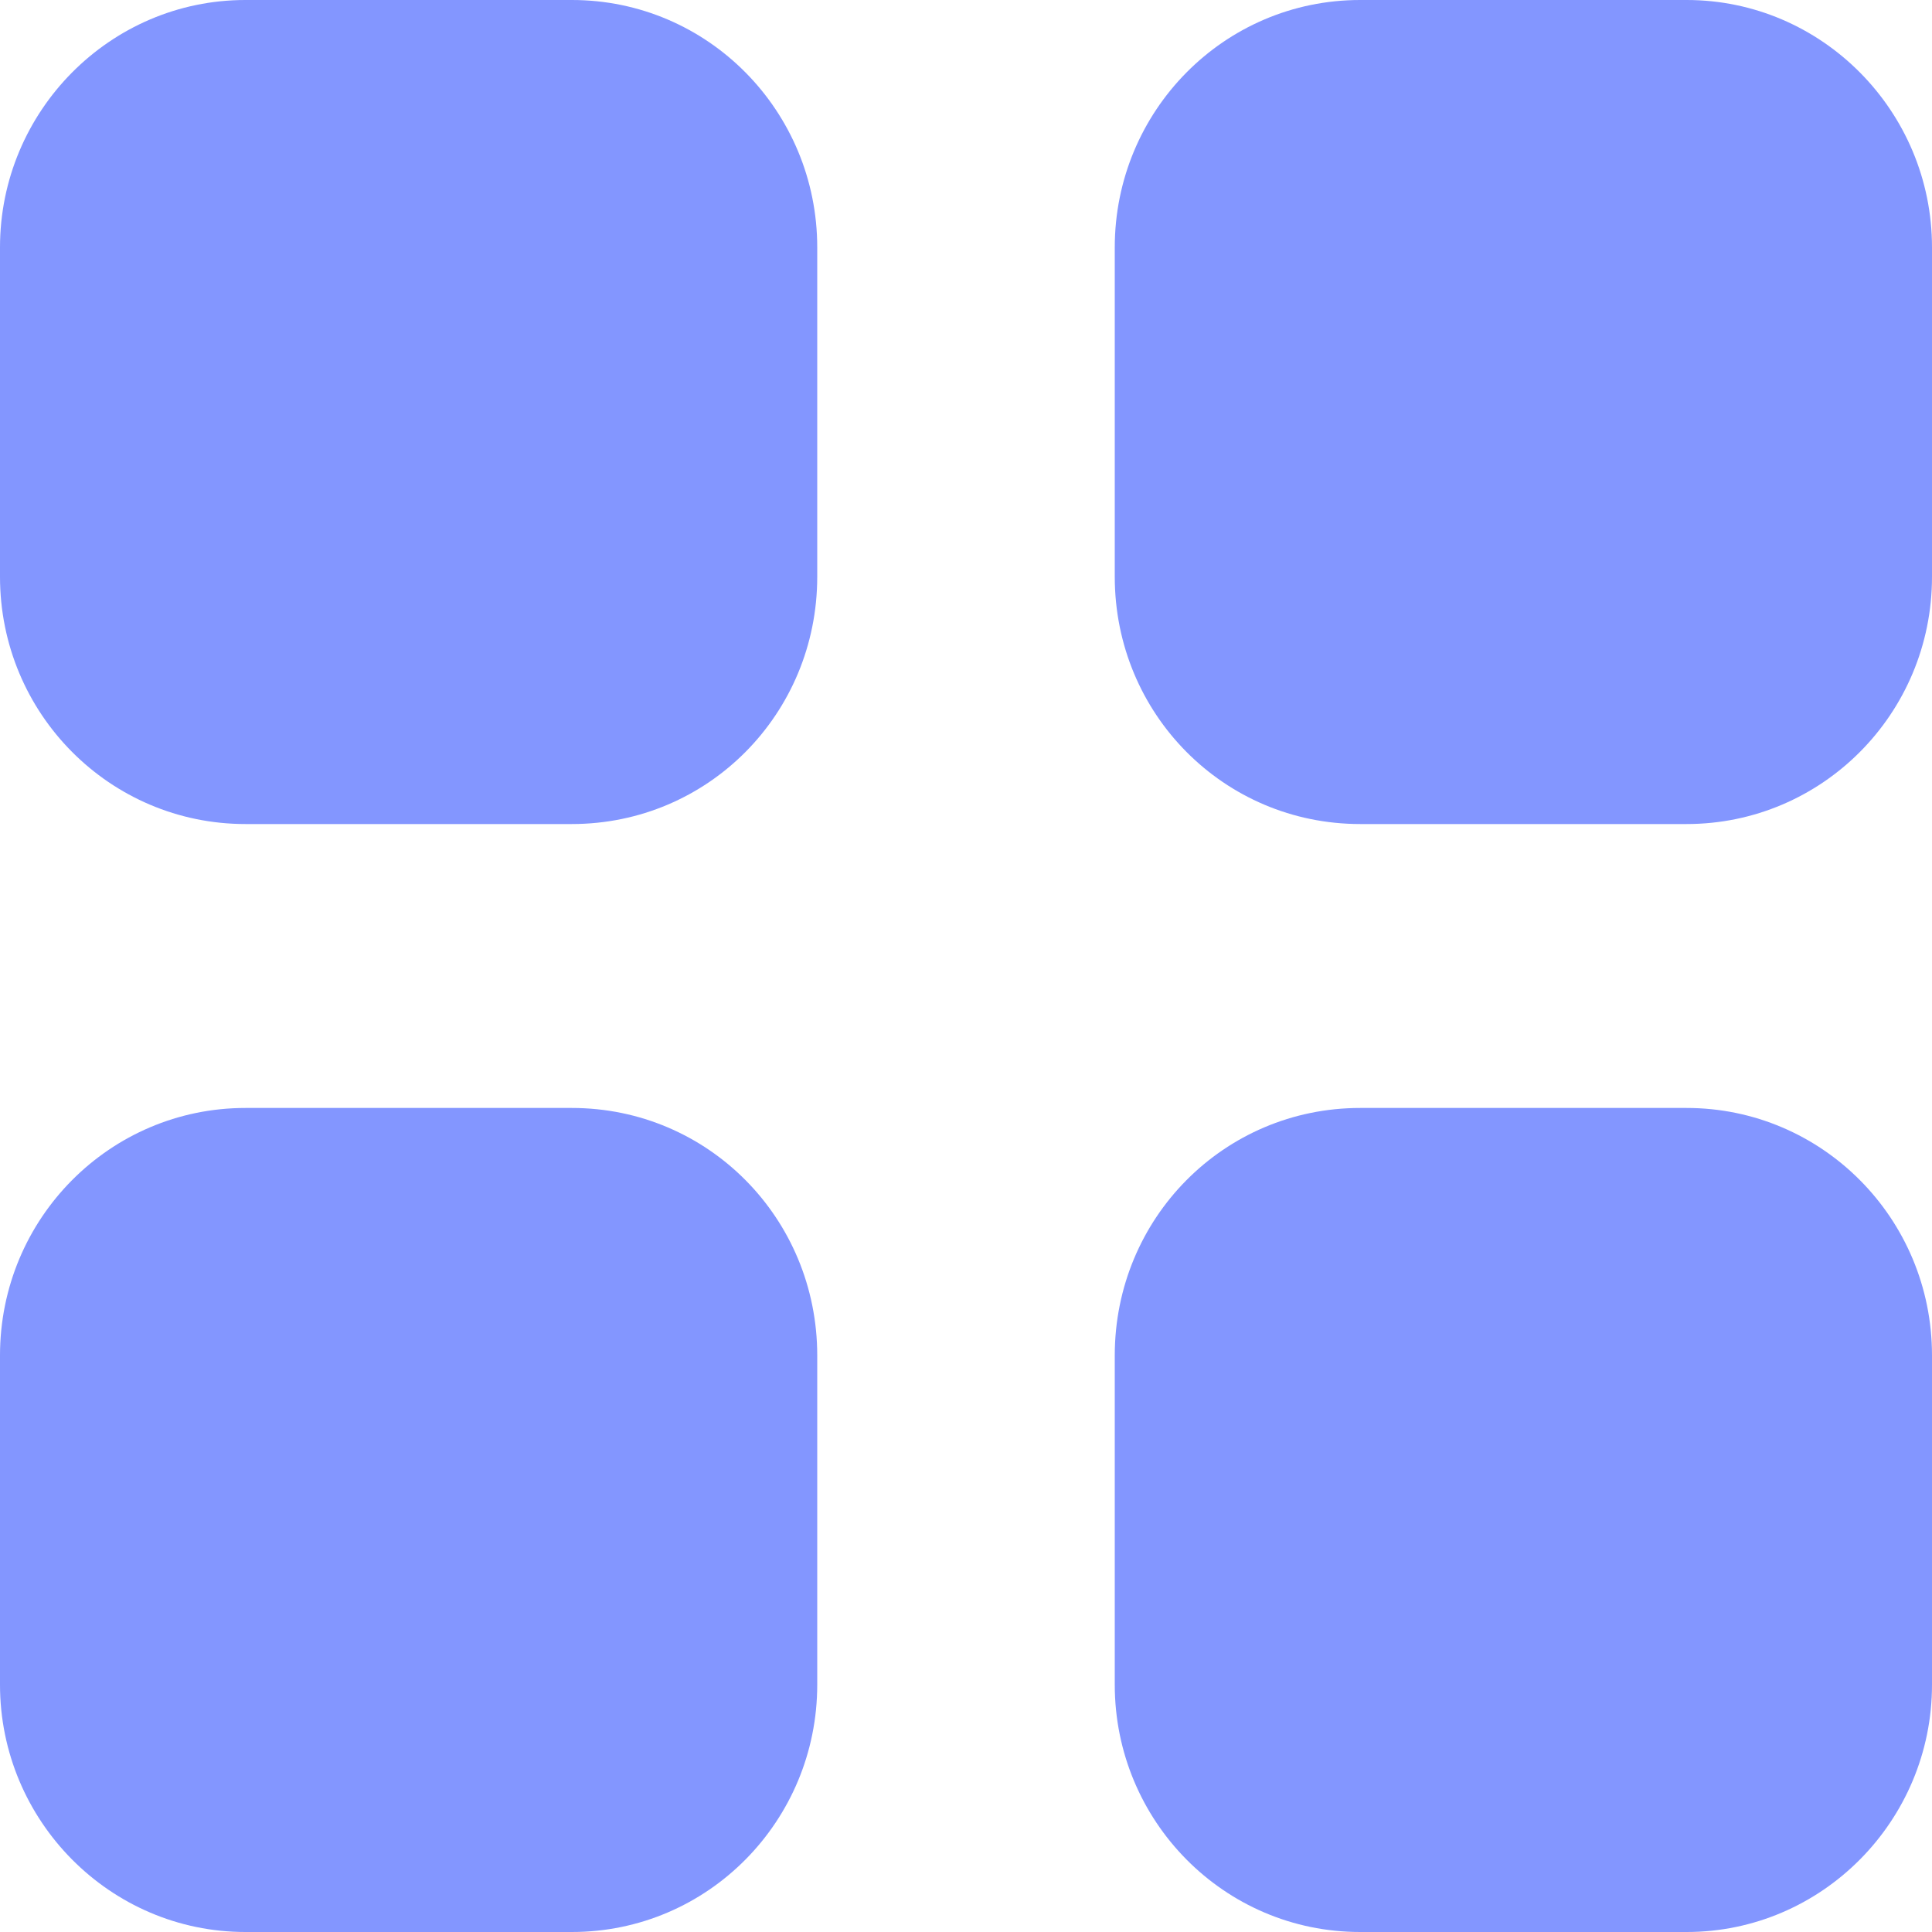
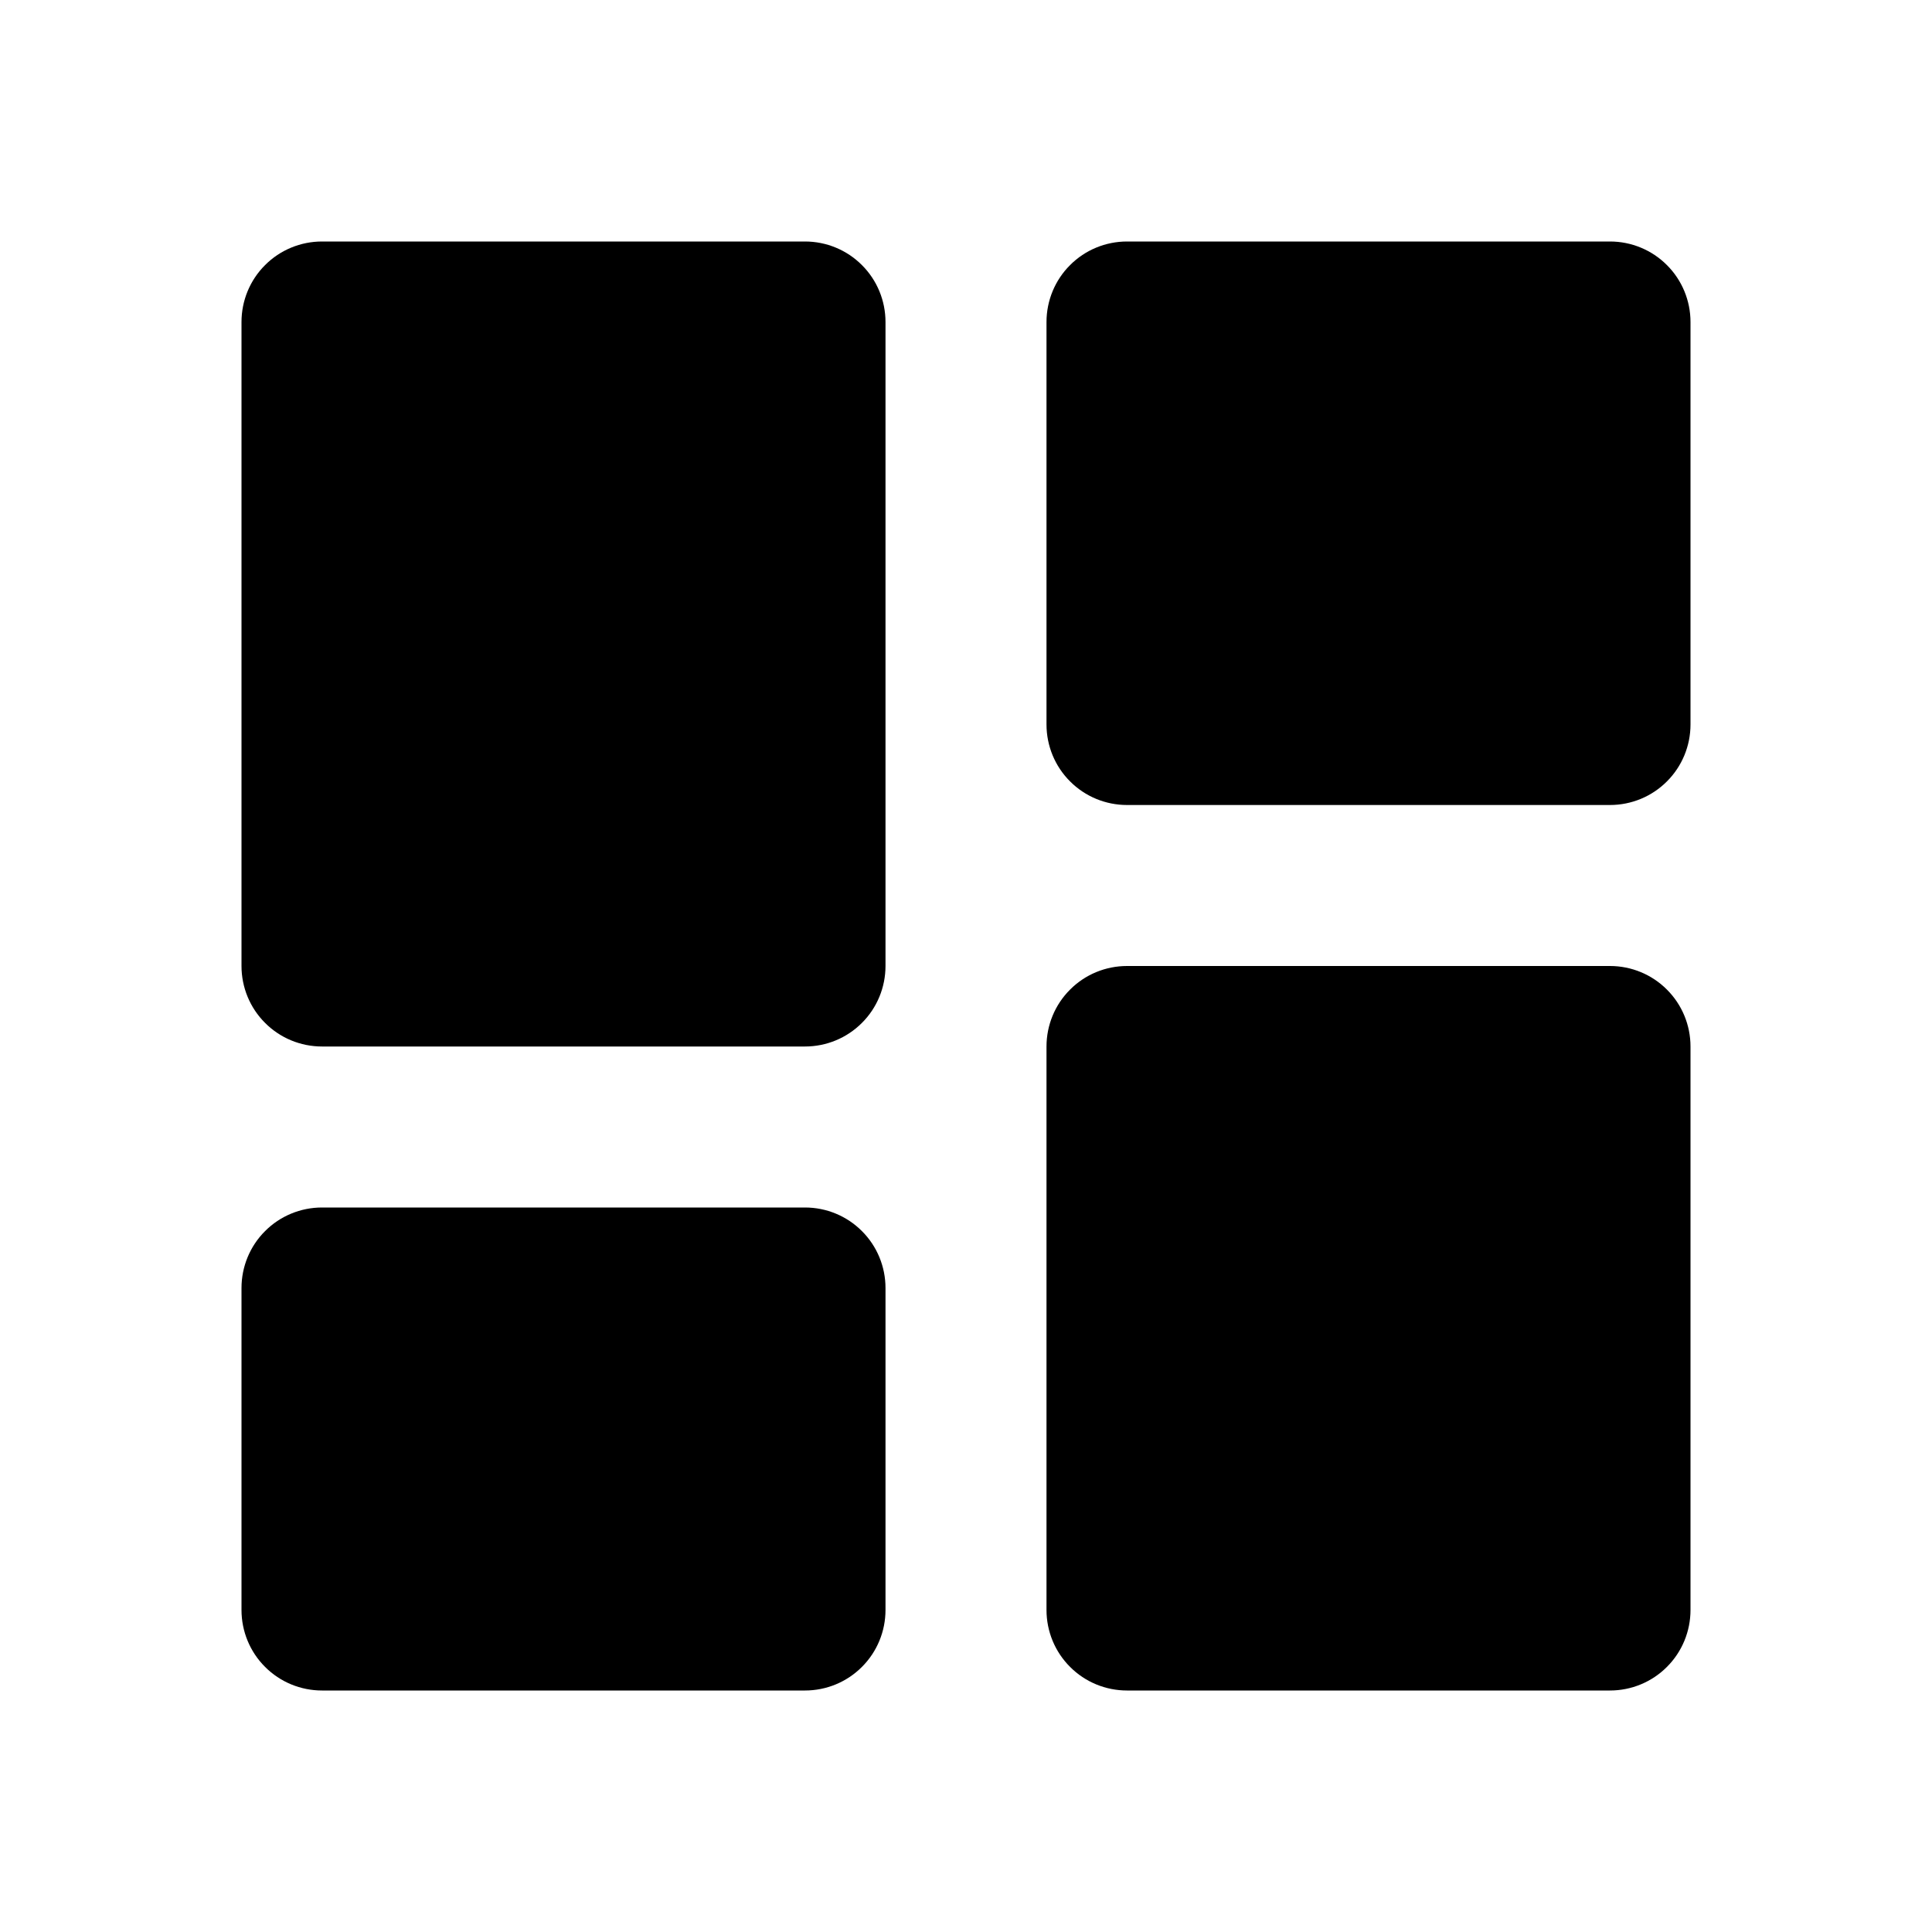
- <svg xmlns="http://www.w3.org/2000/svg" width="25" height="25" viewBox="0 0 25 25" fill="none">
-   <path d="M7.4 14.337C9.162 14.337 10.575 15.764 10.575 17.539V21.8C10.575 23.562 9.162 25 7.4 25H3.175C1.425 25 0 23.562 0 21.8V17.539C0 15.764 1.425 14.337 3.175 14.337H7.4ZM21.825 14.337C23.575 14.337 25 15.764 25 17.539V21.8C25 23.562 23.575 25 21.825 25H17.6C15.838 25 14.425 23.562 14.425 21.8V17.539C14.425 15.764 15.838 14.337 17.6 14.337H21.825ZM7.4 0C9.162 0 10.575 1.438 10.575 3.201V7.463C10.575 9.238 9.162 10.663 7.4 10.663H3.175C1.425 10.663 0 9.238 0 7.463V3.201C0 1.438 1.425 0 3.175 0H7.4ZM21.825 0C23.575 0 25 1.438 25 3.201V7.463C25 9.238 23.575 10.663 21.825 10.663H17.6C15.838 10.663 14.425 9.238 14.425 7.463V3.201C14.425 1.438 15.838 0 17.6 0H21.825Z" fill="#8396FF" />
+ <svg xmlns="http://www.w3.org/2000/svg" width="24" height="24" viewBox="0 0 24 24" fill="none">
+   <path d="M4 13H10C10.265 13 10.52 12.895 10.707 12.707C10.895 12.52 11 12.265 11 12V4C11 3.735 10.895 3.48 10.707 3.293C10.52 3.105 10.265 3 10 3H4C3.735 3 3.48 3.105 3.293 3.293C3.105 3.48 3 3.735 3 4V12C3 12.265 3.105 12.52 3.293 12.707C3.48 12.895 3.735 13 4 13ZM3 20C3 20.265 3.105 20.52 3.293 20.707C3.48 20.895 3.735 21 4 21H10C10.265 21 10.52 20.895 10.707 20.707C10.895 20.52 11 20.265 11 20V16C11 15.735 10.895 15.48 10.707 15.293C10.52 15.105 10.265 15 10 15H4C3.735 15 3.48 15.105 3.293 15.293C3.105 15.48 3 15.735 3 16V20ZM13 20C13 20.265 13.105 20.52 13.293 20.707C13.48 20.895 13.735 21 14 21H20C20.265 21 20.52 20.895 20.707 20.707C20.895 20.52 21 20.265 21 20V13C21 12.735 20.895 12.48 20.707 12.293C20.52 12.105 20.265 12 20 12H14C13.735 12 13.48 12.105 13.293 12.293C13.105 12.48 13 12.735 13 13V20ZM14 10H20C20.265 10 20.52 9.895 20.707 9.707C20.895 9.52 21 9.265 21 9V4C21 3.735 20.895 3.48 20.707 3.293C20.52 3.105 20.265 3 20 3H14C13.735 3 13.48 3.105 13.293 3.293C13.105 3.48 13 3.735 13 4V9C13 9.265 13.105 9.52 13.293 9.707C13.48 9.895 13.735 10 14 10Z" fill="black" />
</svg>
